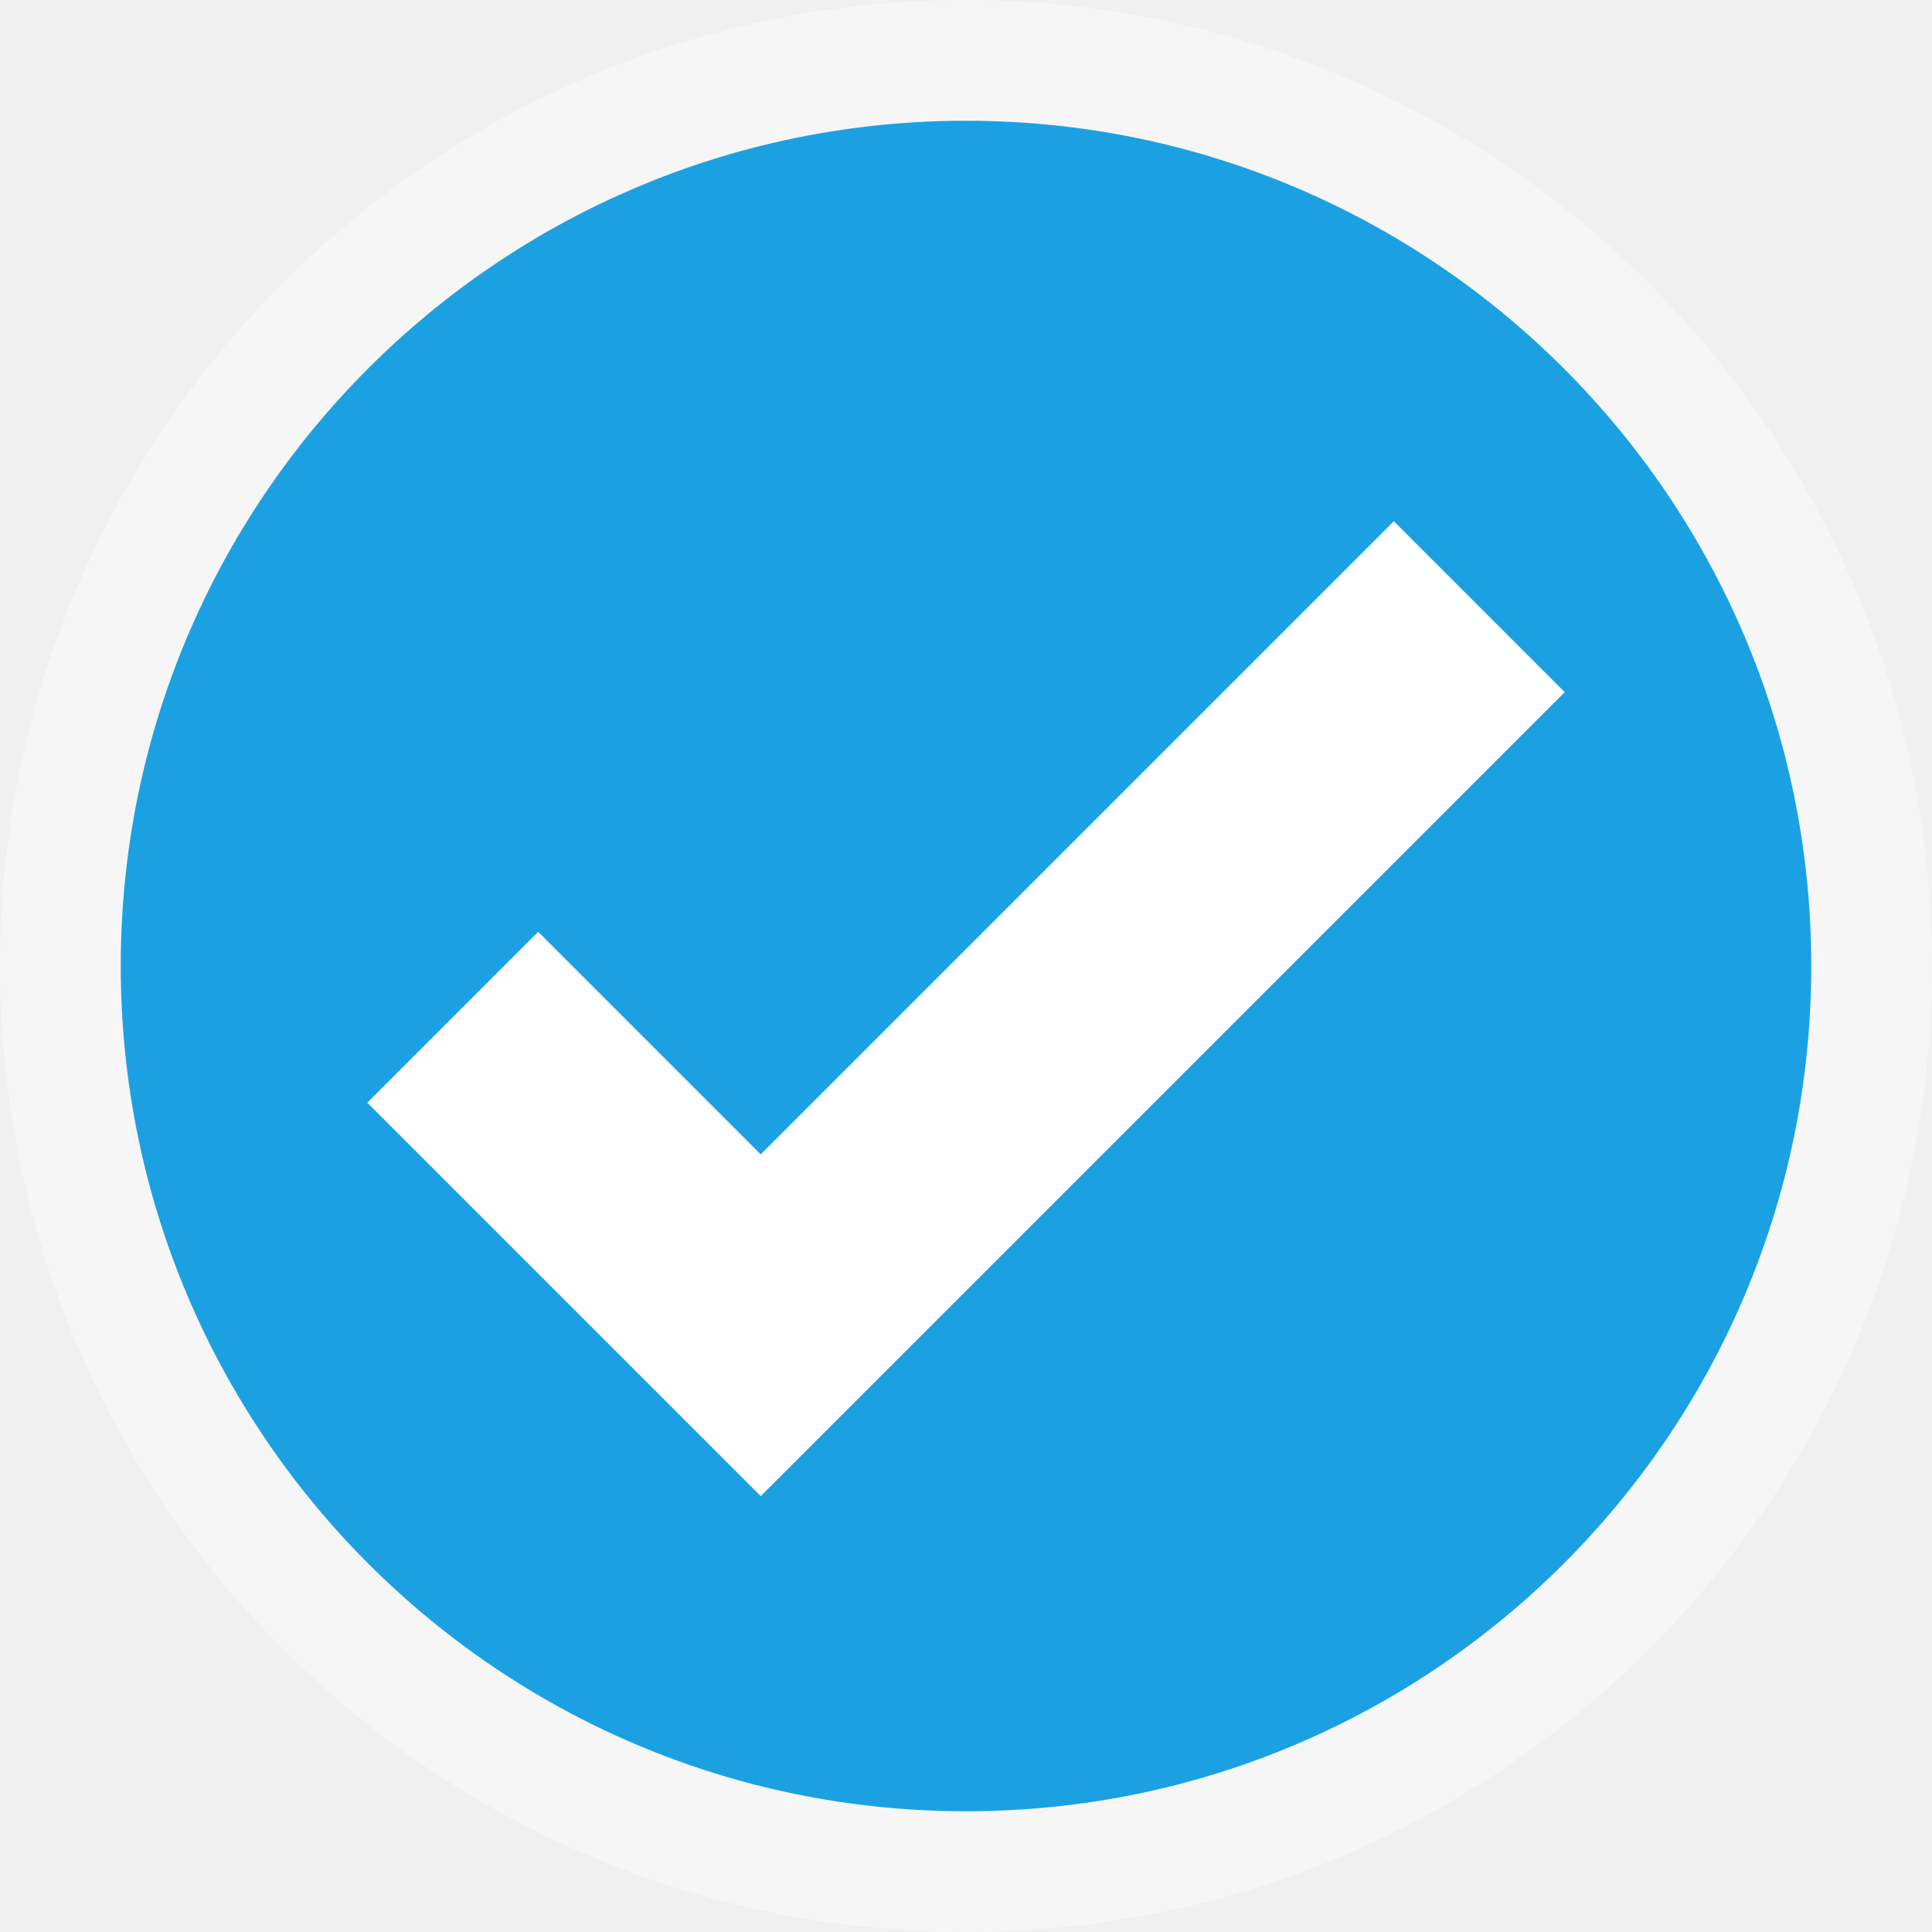
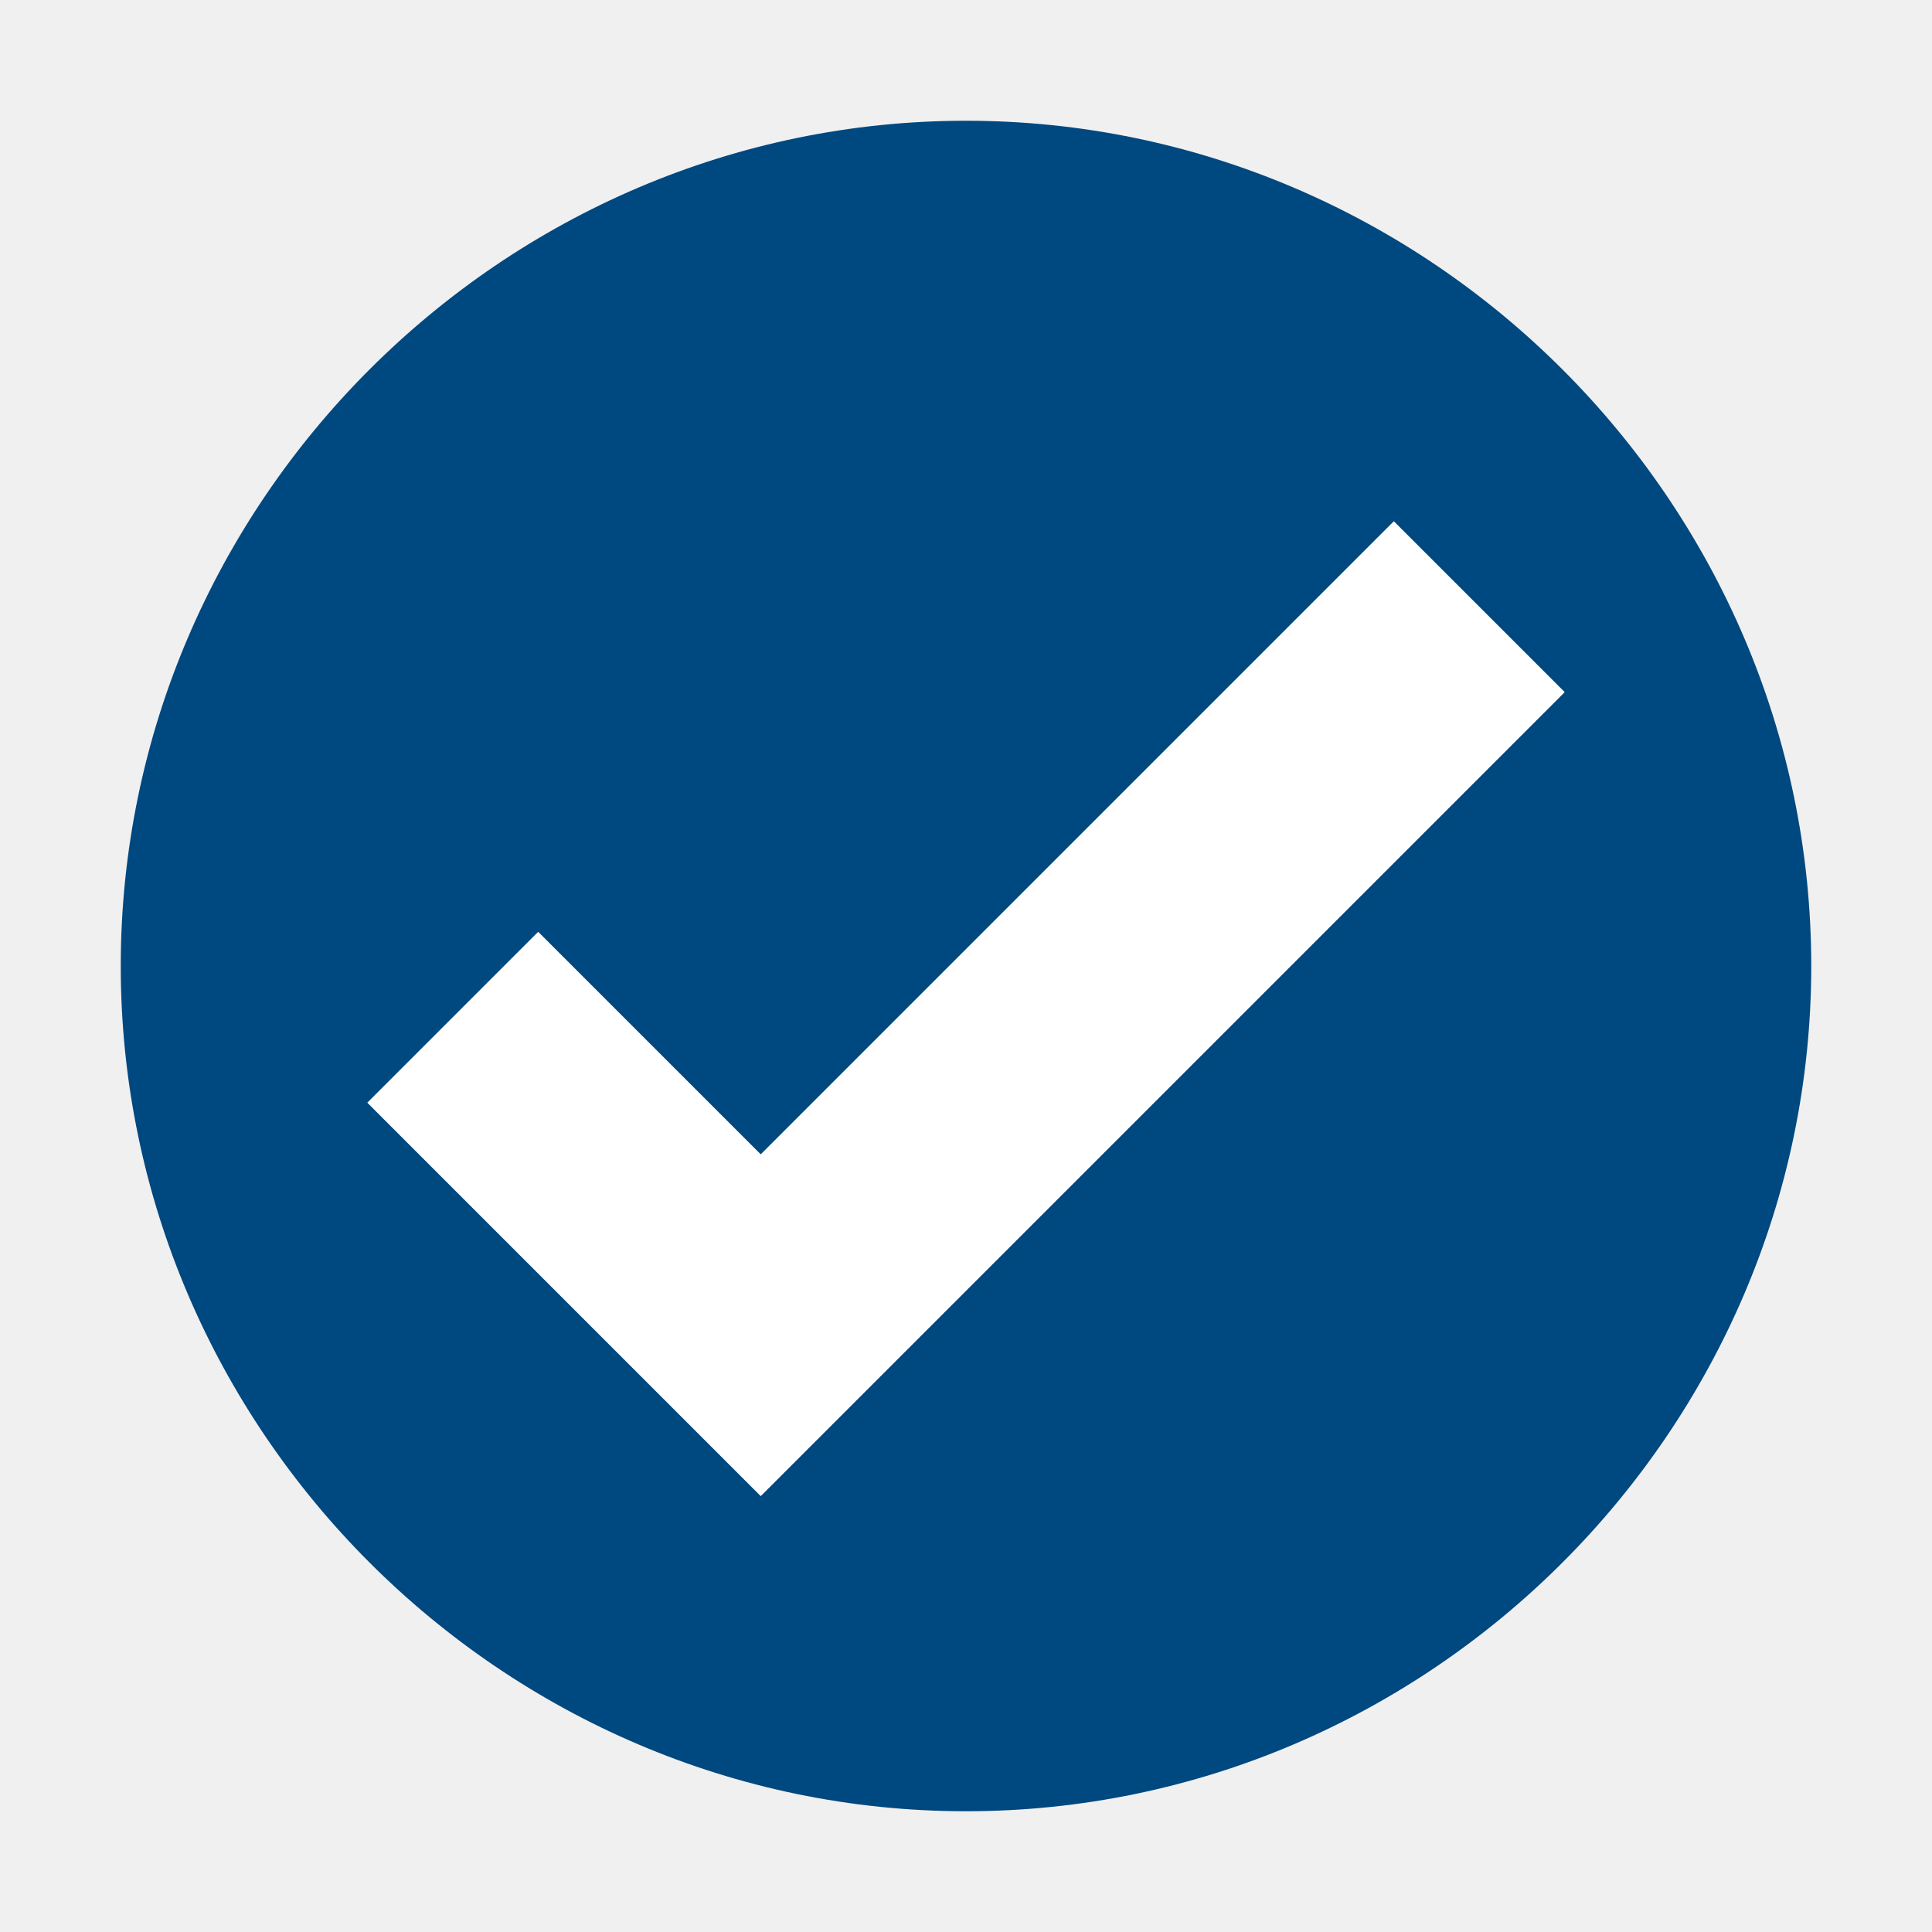
- <svg xmlns="http://www.w3.org/2000/svg" viewBox="0 0 16 16">
-   <defs>
-     <style>.icon-canvas-transparent,.icon-vs-out{fill:#f6f6f6}.icon-canvas-transparent{opacity:0}.icon-vs-blue{fill:#1ba1e2}.icon-white{fill:#fff}</style>
-   </defs>
-   <path class="icon-canvas-transparent" d="M16 16H0V0h16z" />
-   <path class="icon-vs-out" d="M16 8a8 8 0 1 1-8-8 8.009 8.009 0 0 1 8 8z" />
-   <path class="icon-vs-blue" d="M8 1a7 7 0 1 0 7 7 7 7 0 0 0-7-7zM6.3 12.389L3.043 9.132l1.414-1.414L6.3 9.561l5.243-5.243 1.414 1.414z" />
-   <path class="icon-white" d="M6.3 12.389L3.043 9.132l1.414-1.414L6.3 9.561l5.243-5.243 1.414 1.414z" />
+ <svg xmlns="http://www.w3.org/2000/svg" width="100%" height="100%" viewBox="0 0 16 16" version="1.1" xml:space="preserve" style="fill-rule:evenodd;clip-rule:evenodd;stroke-linejoin:round;stroke-miterlimit:1.414;">
+   <path d="M16,16L0,16L0,0L16,0L16,16Z" style="fill:none;" />
+   <path d="M8,1C4.16,1 1,4.16 1,8C1,11.84 4.16,15 8,15C11.84,15 15,11.84 15,8C15,4.16 11.84,1 8,1ZM6.3,12.389L3.043,9.132L4.457,7.718L6.3,9.561L11.543,4.318L12.957,5.732L6.3,12.389Z" style="fill:rgb(0,72,128);fill-rule:nonzero;" />
+   <path d="M6.3,12.389L3.043,9.132L4.457,7.718L6.3,9.561L11.543,4.318L12.957,5.732L6.3,12.389Z" style="fill:white;fill-rule:nonzero;" />
</svg>
